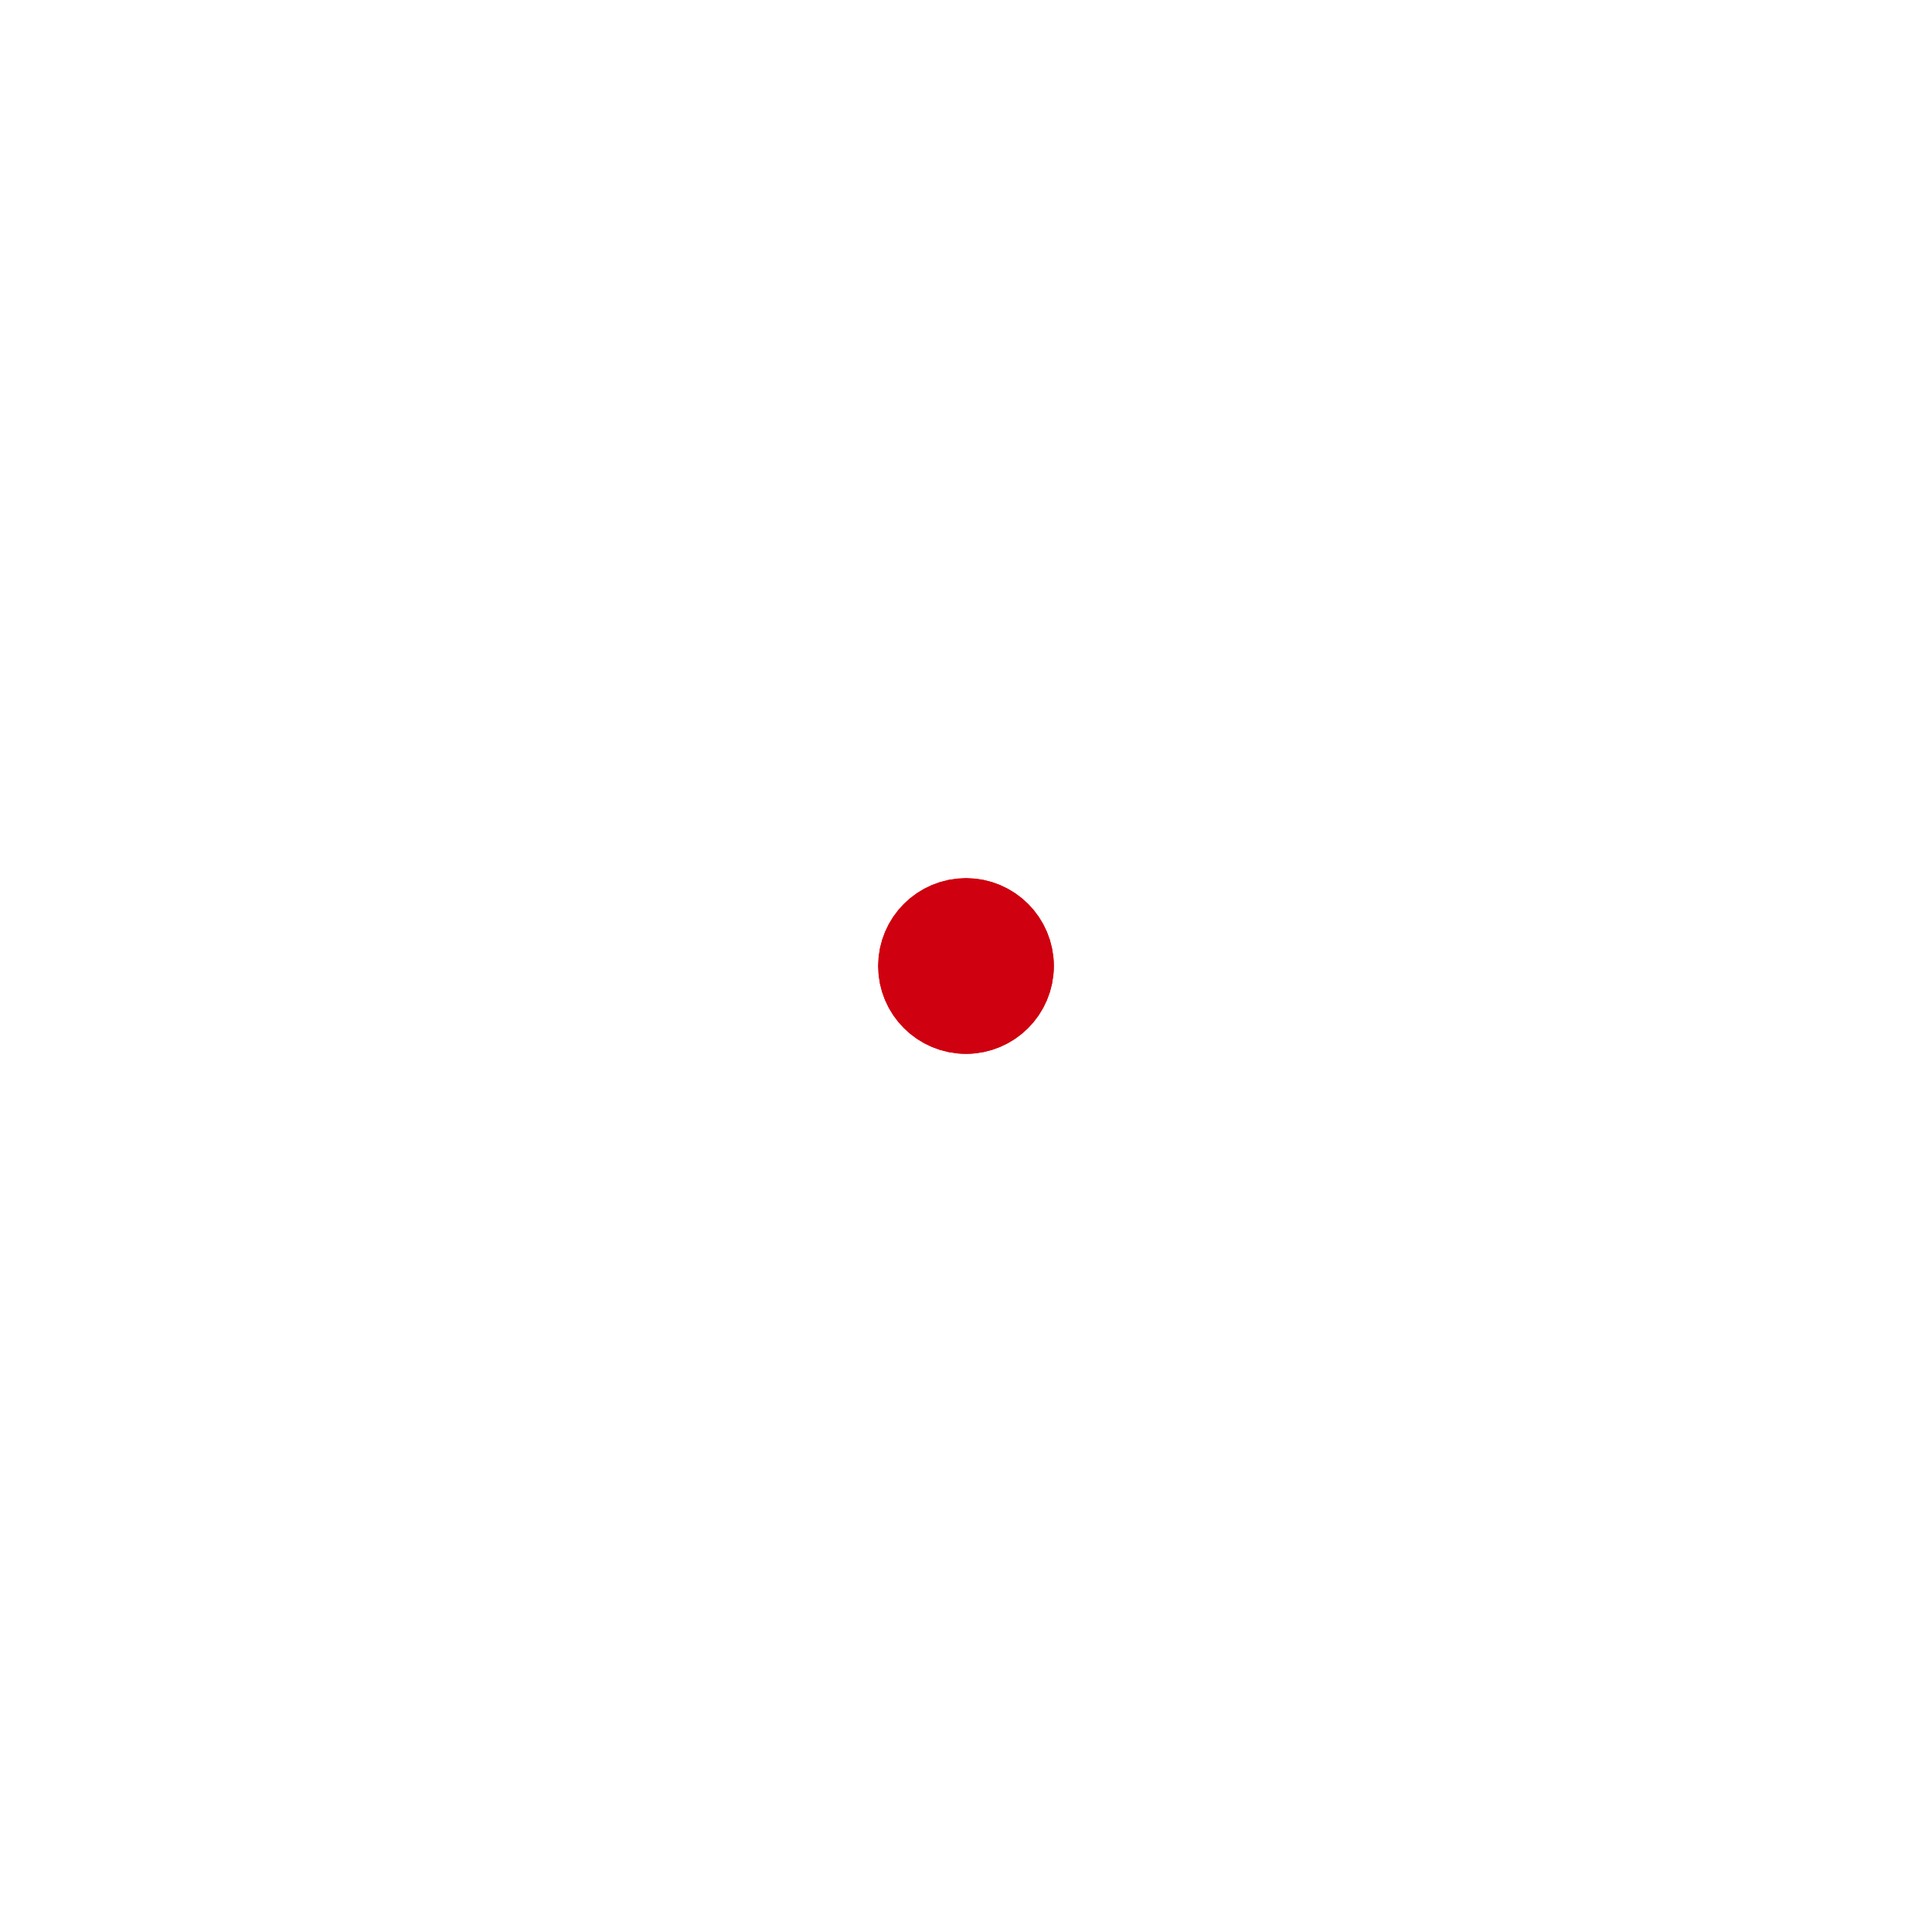
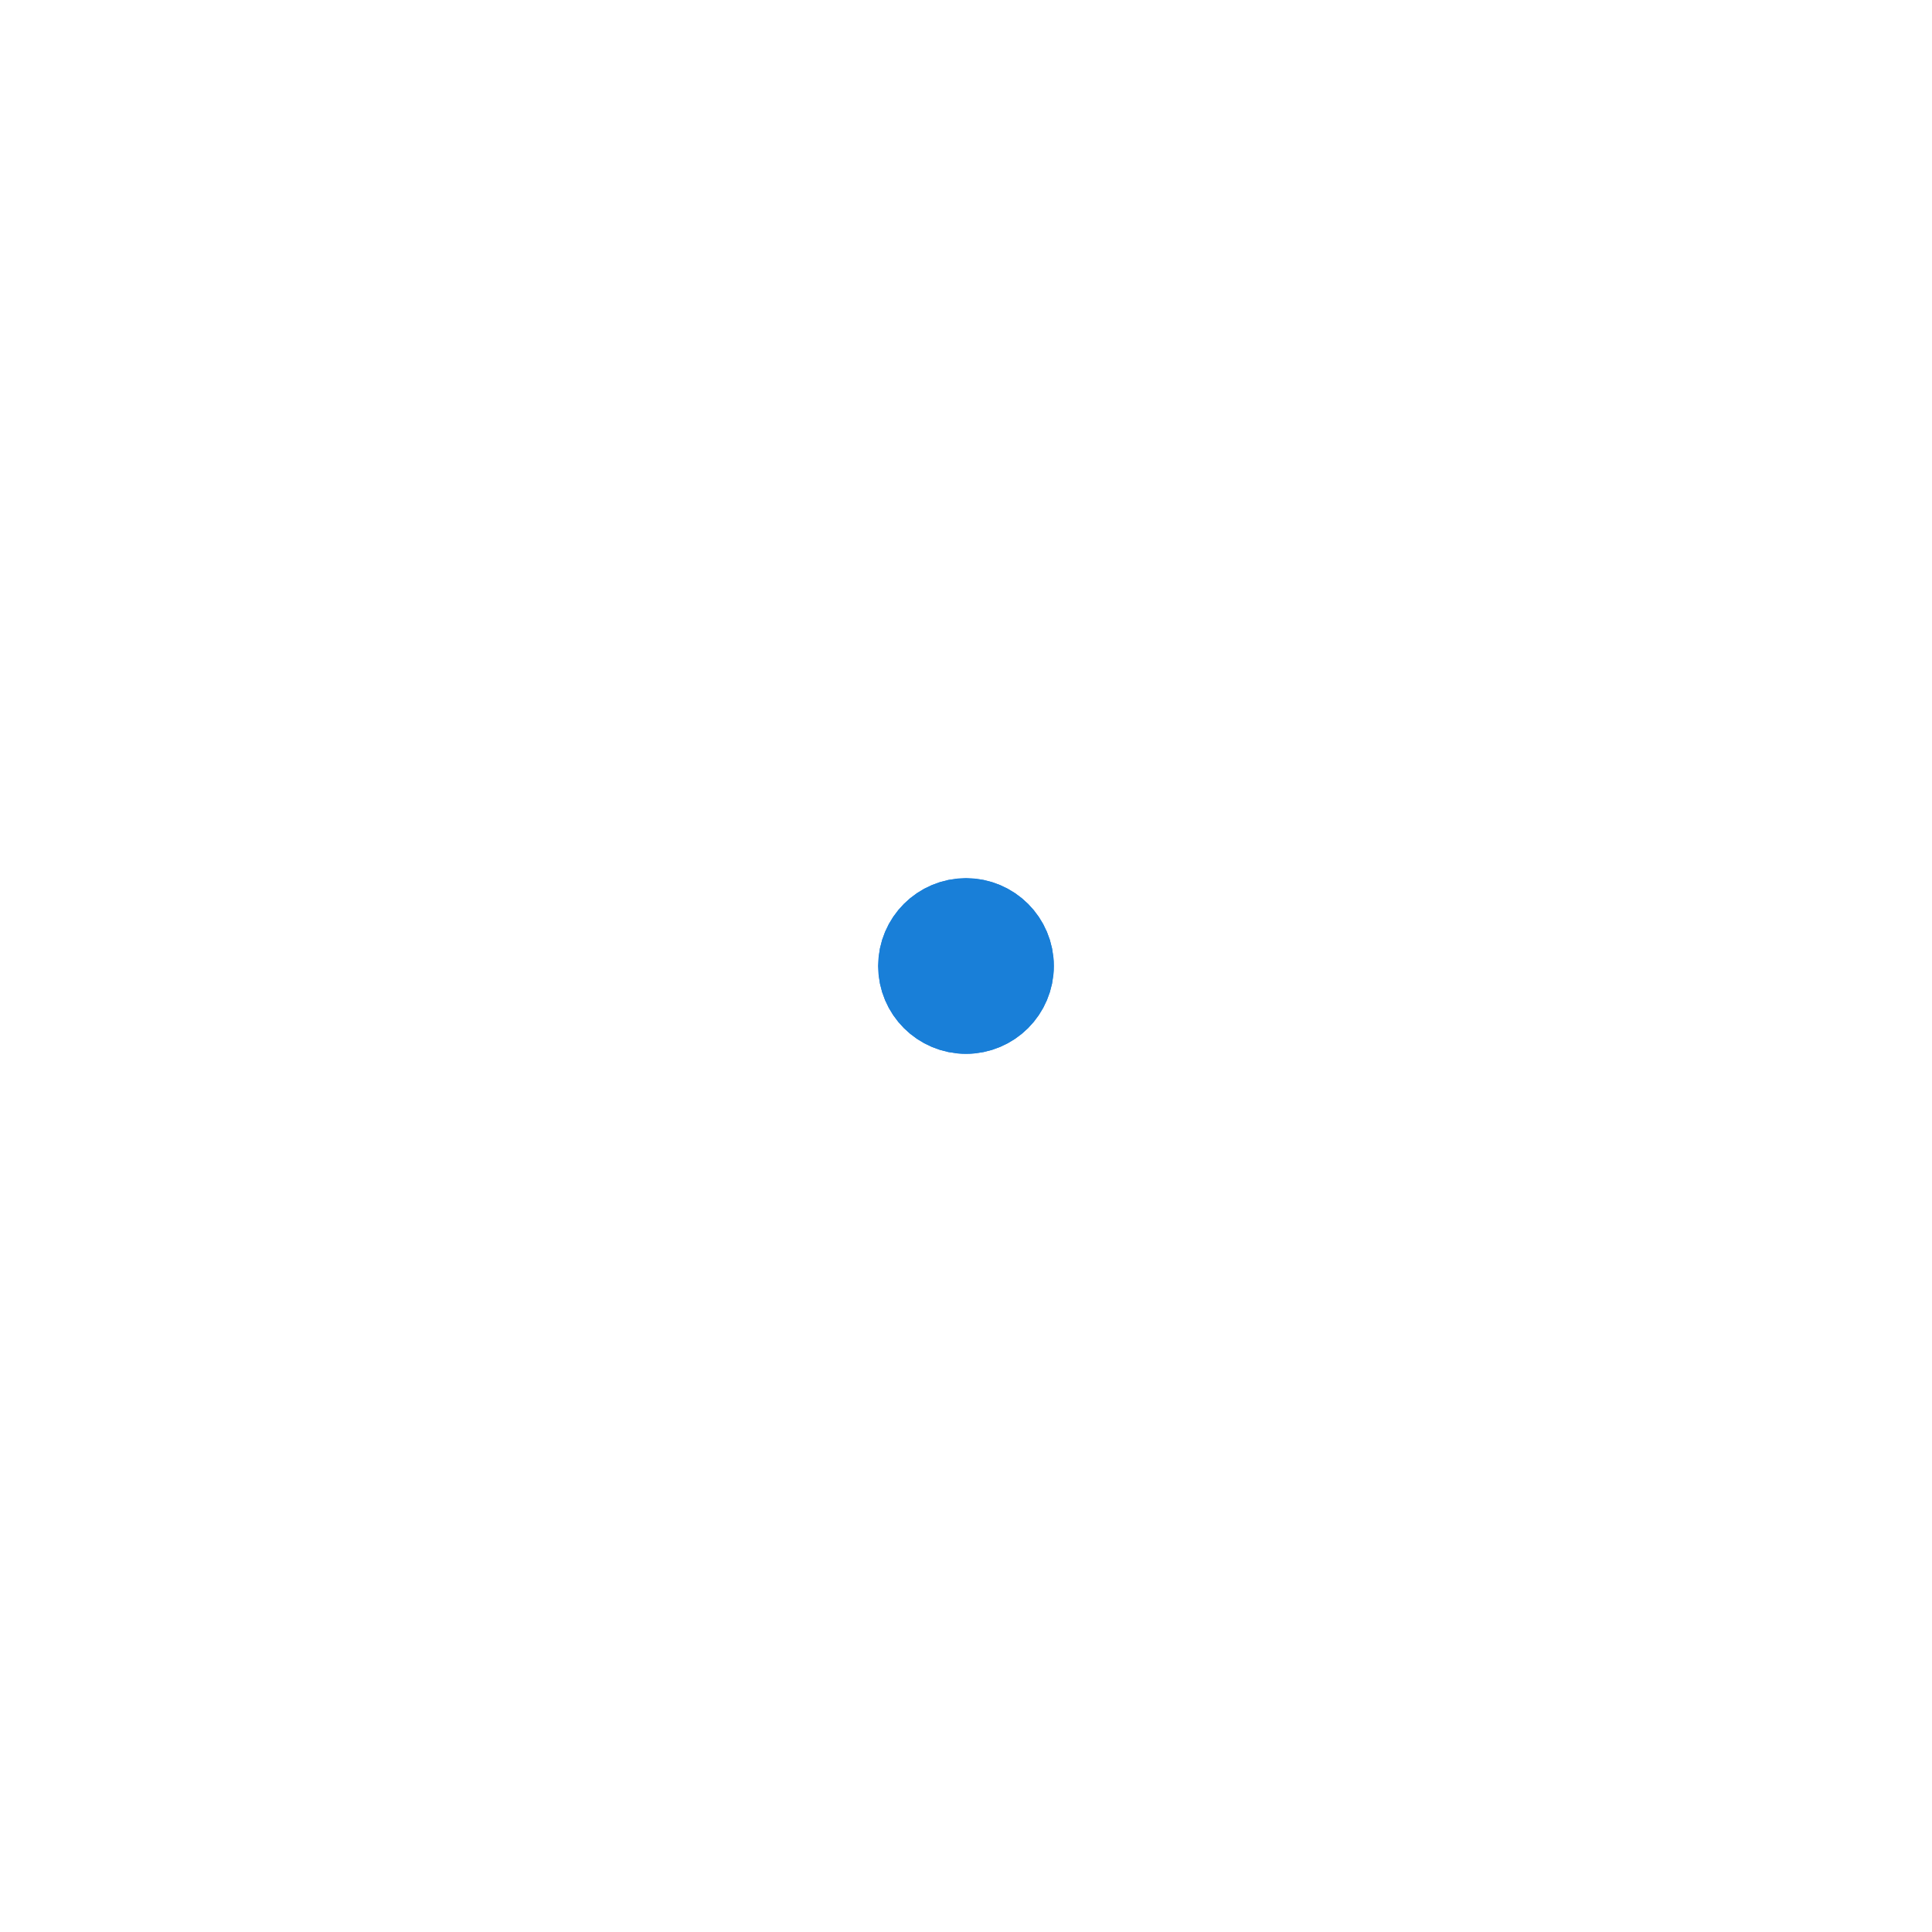
- <svg xmlns="http://www.w3.org/2000/svg" width="44" height="44" viewBox="0 0 44 44" stroke="#CF000F">
+ <svg xmlns="http://www.w3.org/2000/svg" width="44" height="44" viewBox="0 0 44 44" stroke="#197fd8">
  <g fill="none" fill-rule="evenodd" stroke-width="2">
    <circle cx="22" cy="22" r="1">
      <animate attributeName="r" begin="0s" dur="1.8s" values="1; 20" calcMode="spline" keyTimes="0; 1" keySplines="0.165, 0.84, 0.44, 1" repeatCount="indefinite" />
      <animate attributeName="stroke-opacity" begin="0s" dur="1.8s" values="1; 0" calcMode="spline" keyTimes="0; 1" keySplines="0.3, 0.61, 0.355, 1" repeatCount="indefinite" />
    </circle>
    <circle cx="22" cy="22" r="1">
      <animate attributeName="r" begin="-0.9s" dur="1.8s" values="1; 20" calcMode="spline" keyTimes="0; 1" keySplines="0.165, 0.84, 0.44, 1" repeatCount="indefinite" />
      <animate attributeName="stroke-opacity" begin="-0.9s" dur="1.8s" values="1; 0" calcMode="spline" keyTimes="0; 1" keySplines="0.3, 0.61, 0.355, 1" repeatCount="indefinite" />
    </circle>
  </g>
</svg>
